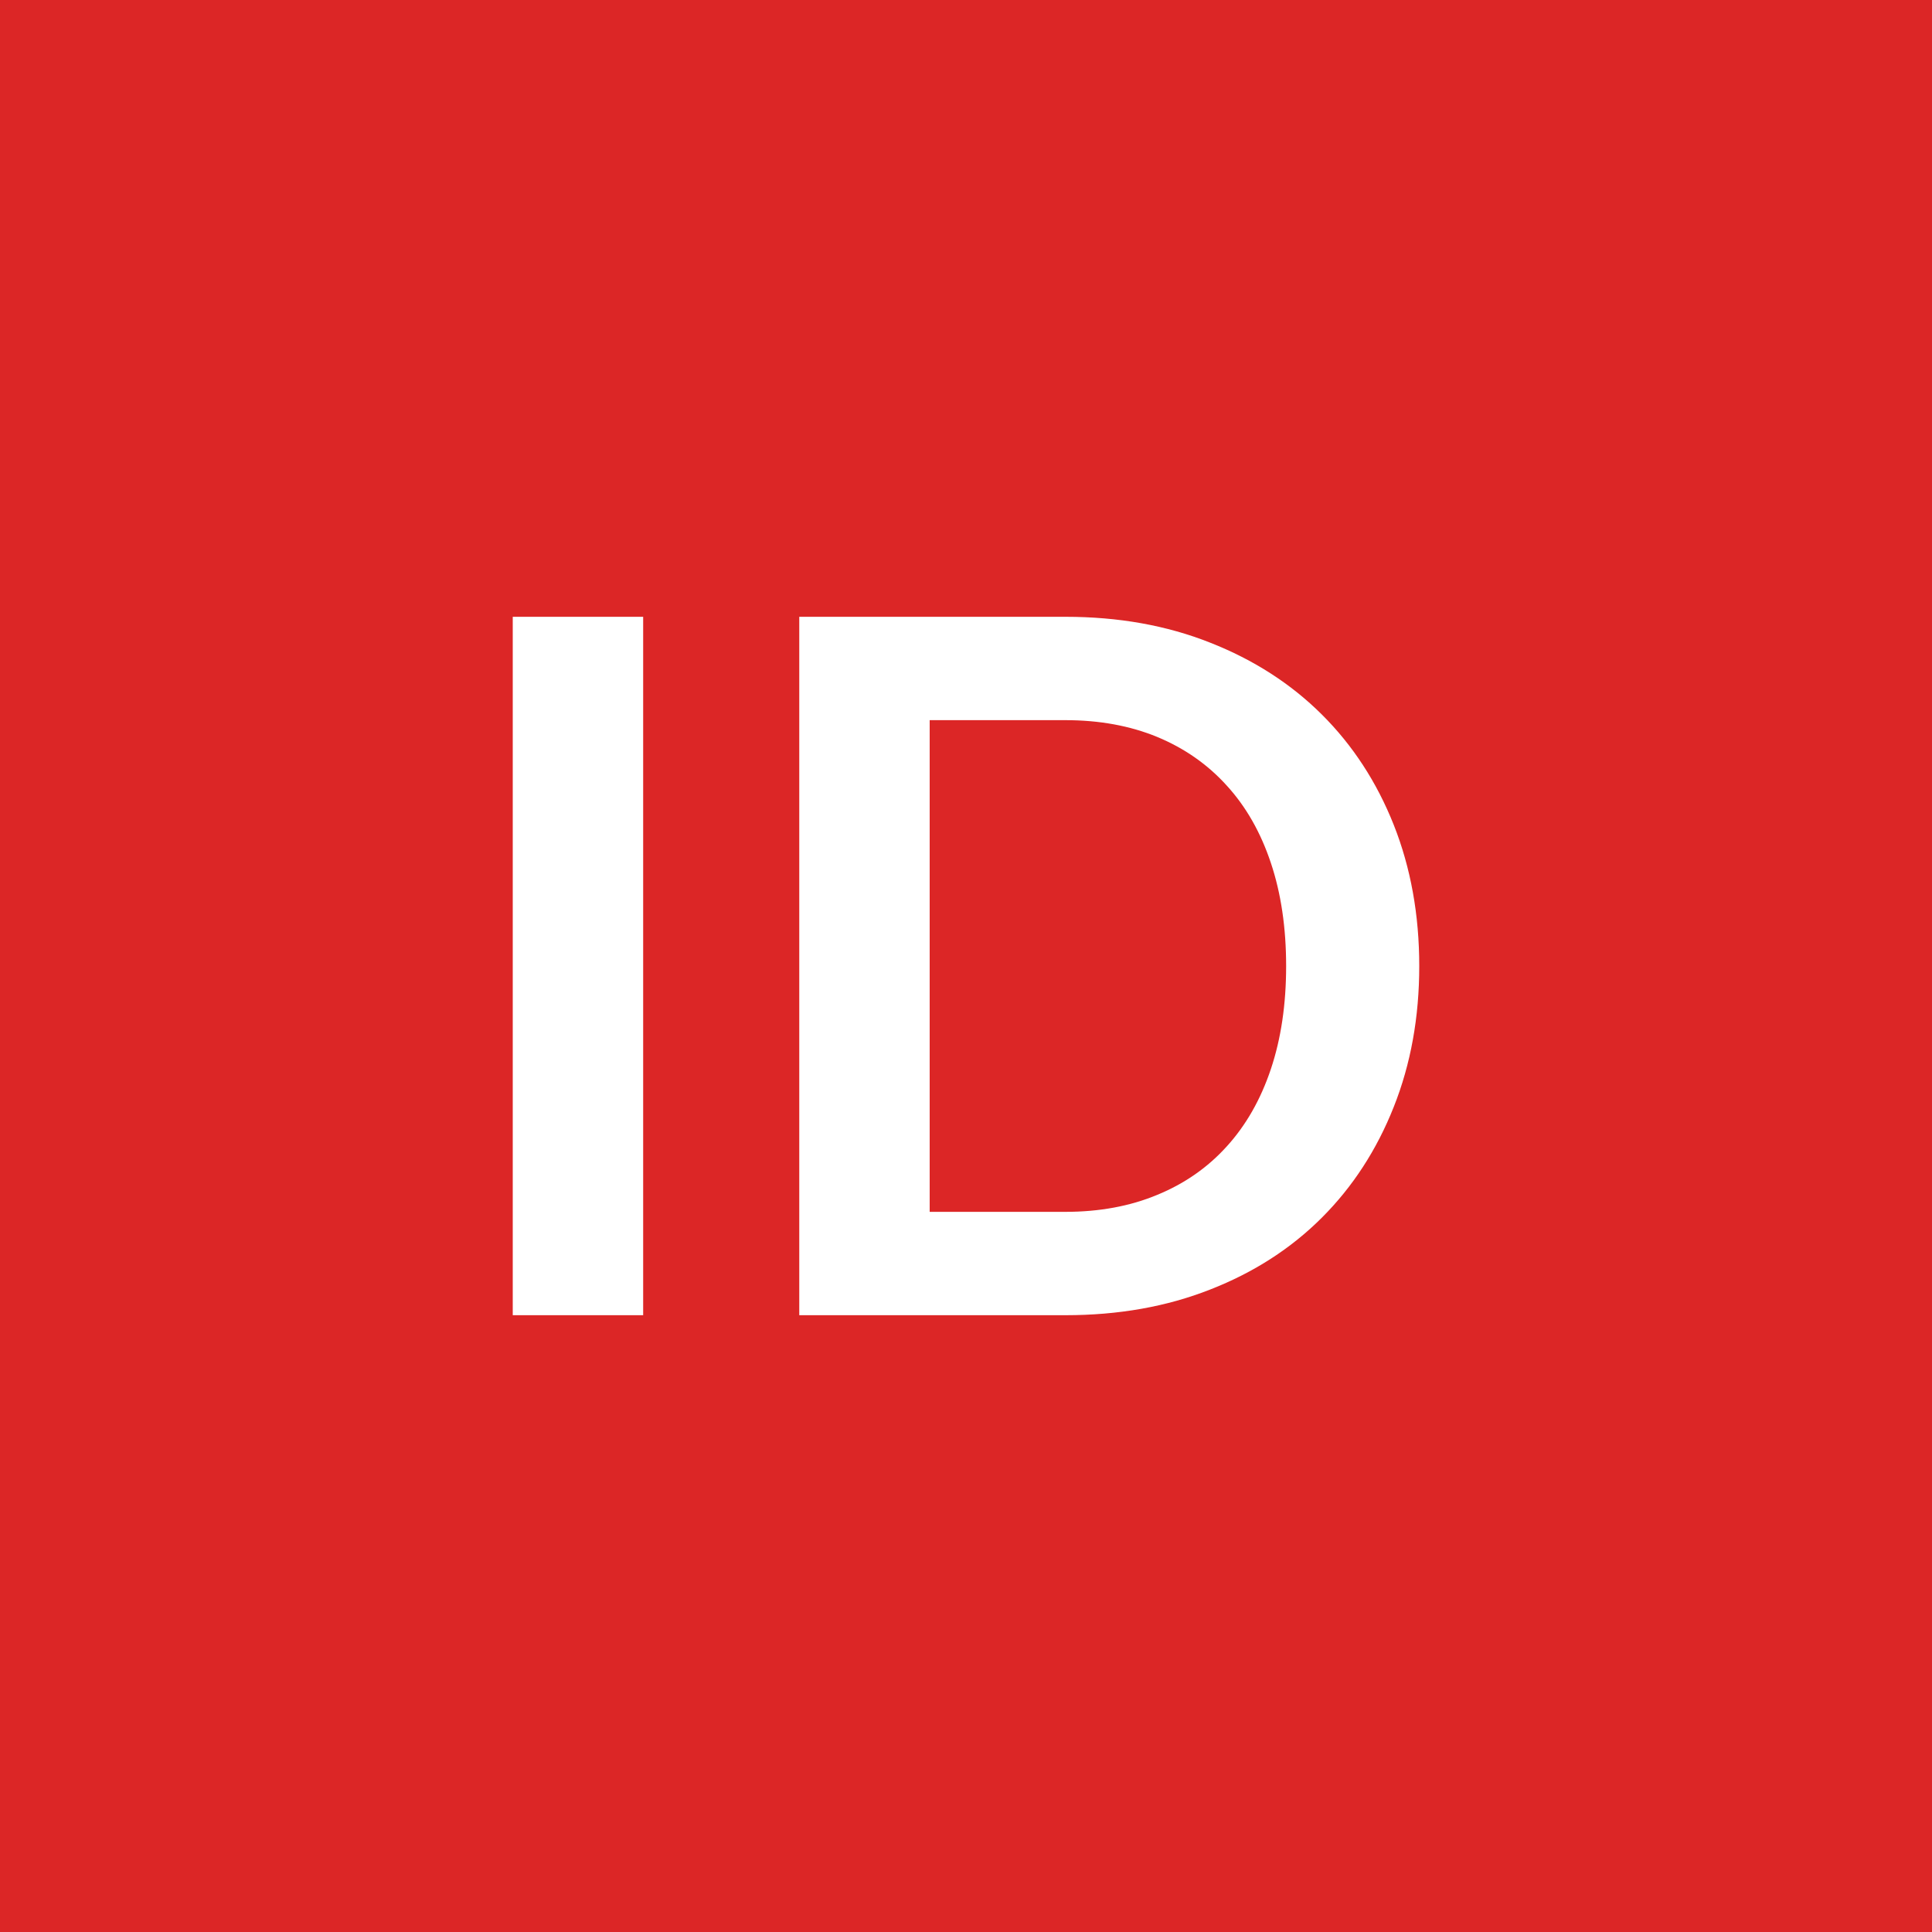
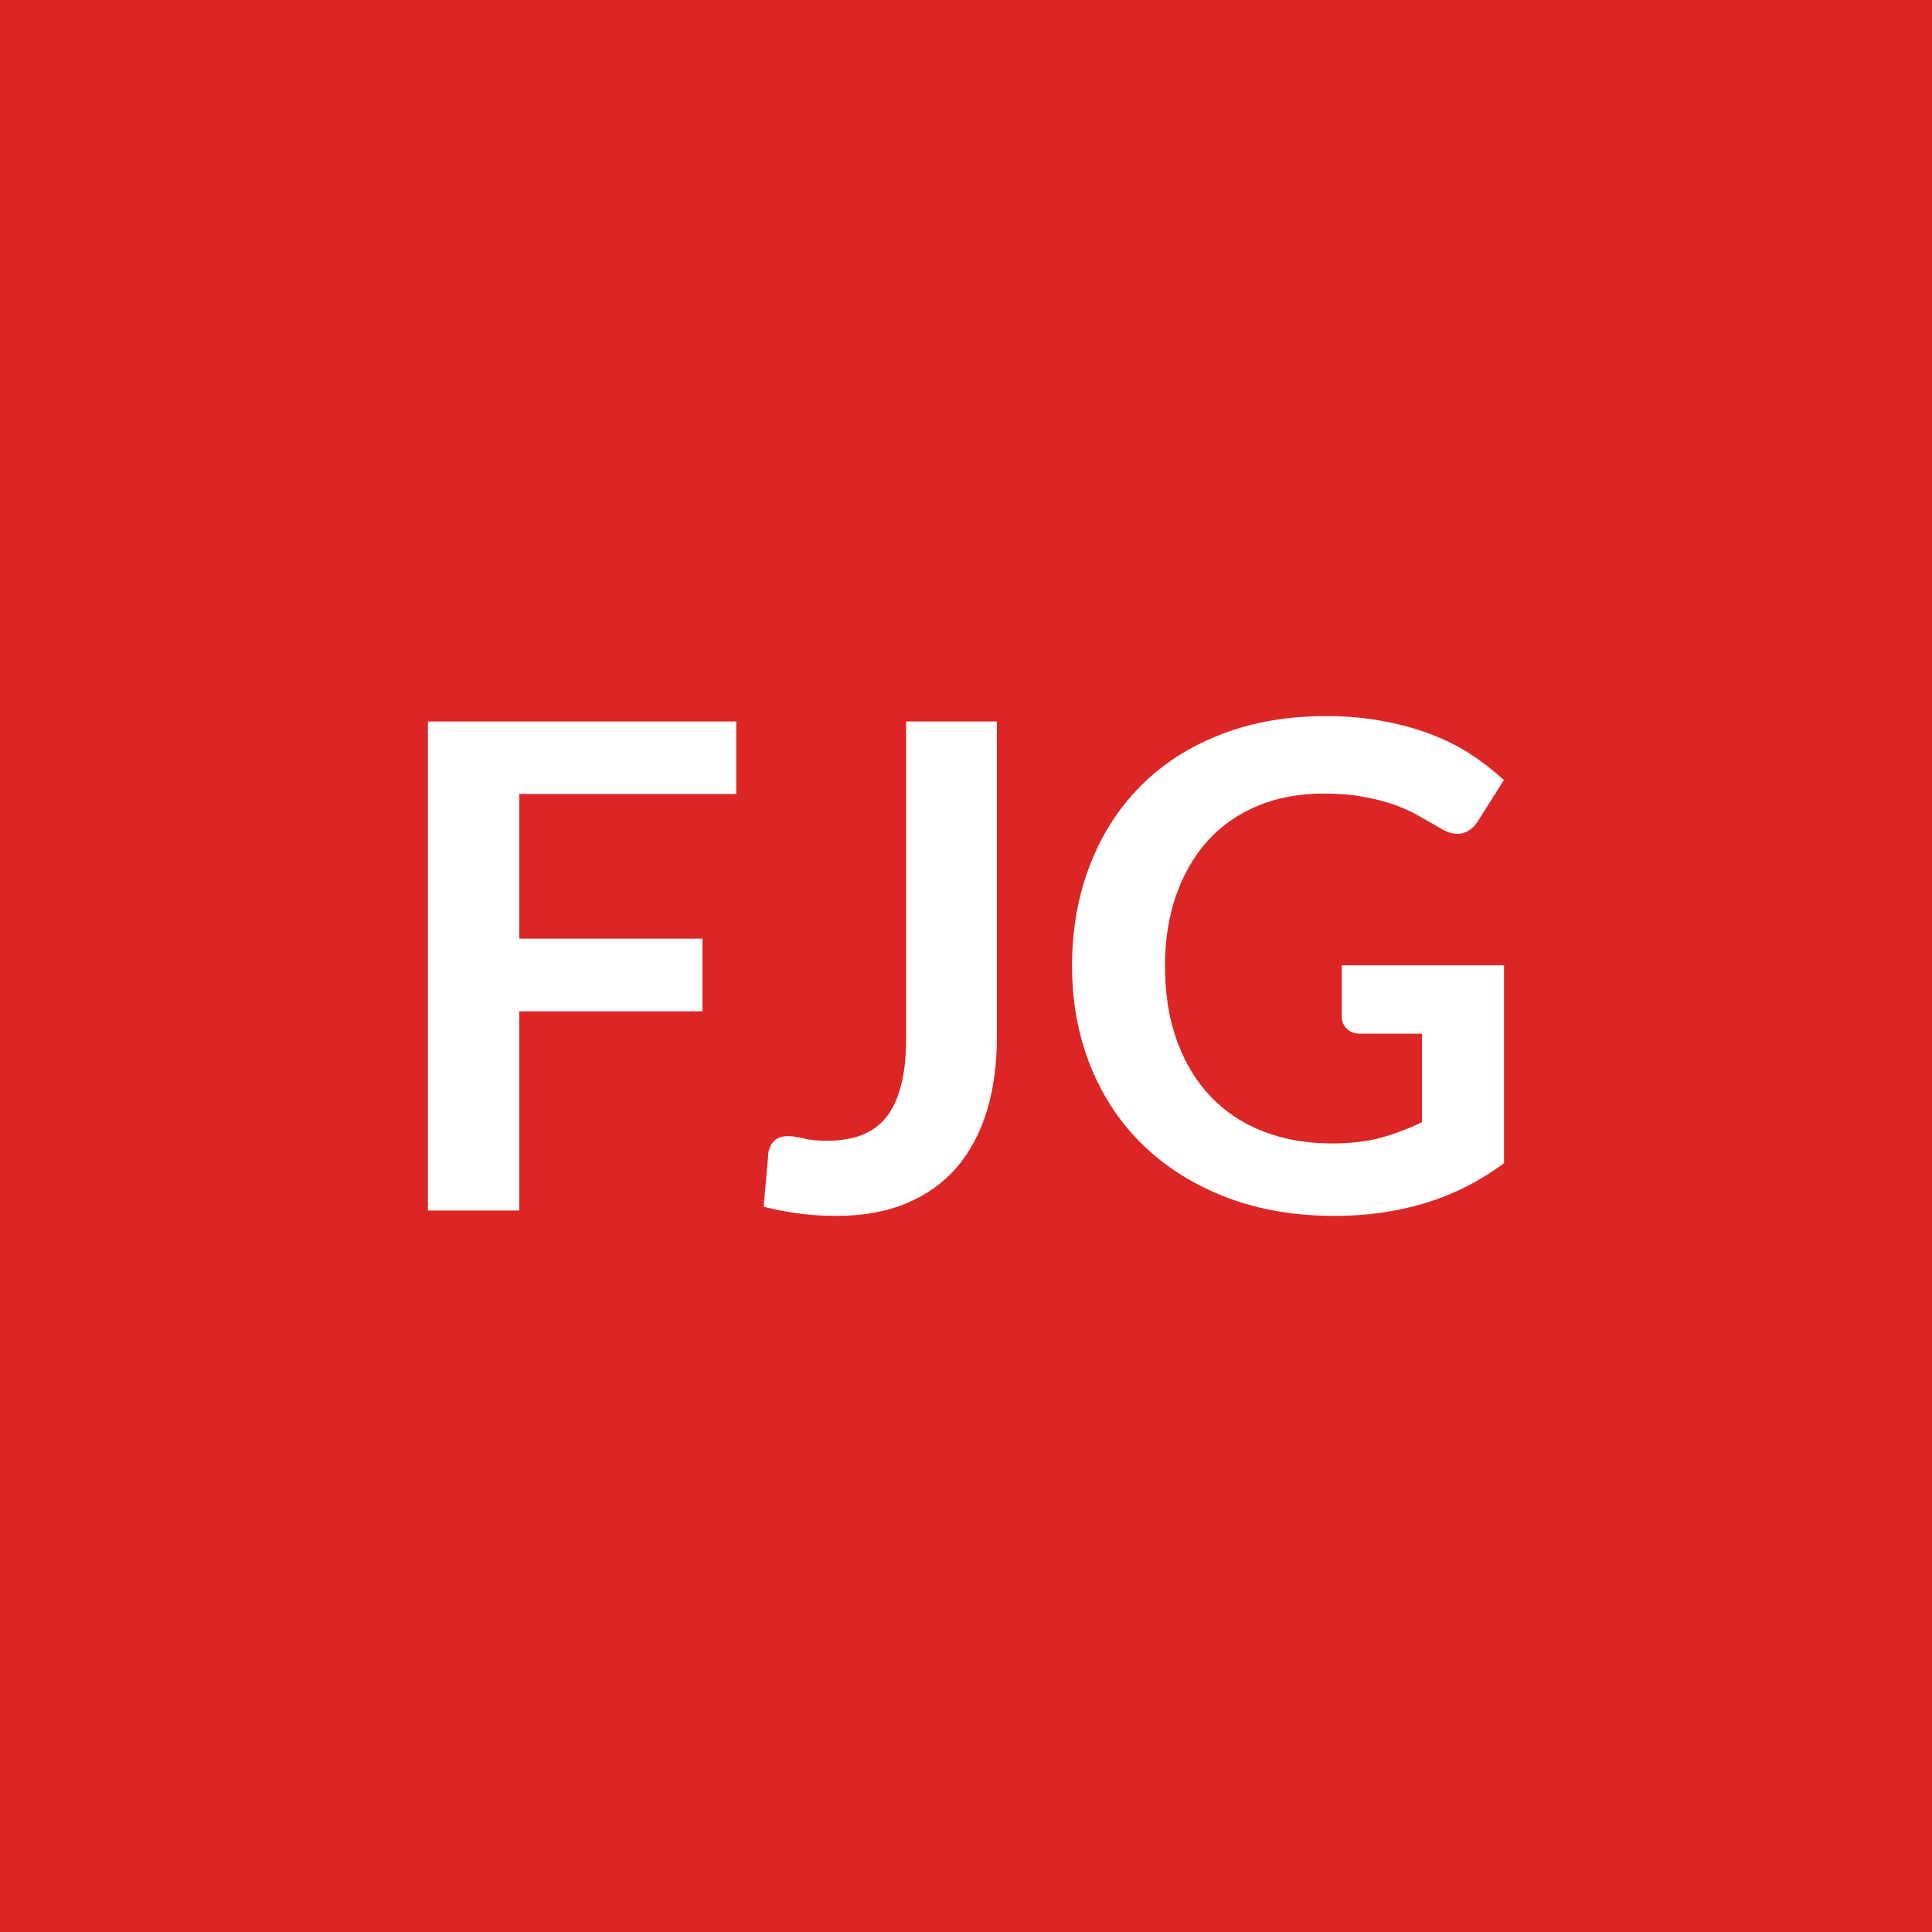
<svg xmlns="http://www.w3.org/2000/svg" width="100" height="100" viewBox="0 0 100 100">
  <rect width="100%" height="100%" fill="#dc2626" />
-   <path fill="#ffffff" d="M33.29 31.925v36.15h-6.75v-36.15zm40.17 18.08q0 3.97-1.32 7.29-1.32 3.33-3.72 5.73t-5.78 3.72q-3.37 1.33-7.5 1.33H41.37v-36.15h13.77q4.13 0 7.5 1.34 3.38 1.33 5.78 3.72t3.72 5.71q1.32 3.33 1.32 7.31m-6.89 0q0-2.98-.79-5.34-.79-2.37-2.28-4-1.48-1.64-3.6-2.52-2.11-.87-4.76-.87h-7.02v25.45h7.02q2.65 0 4.76-.88 2.12-.87 3.6-2.51 1.49-1.64 2.28-4t.79-5.33" />
+   <path fill="#ffffff" d="M38.11 41.095H26.88v7.49h9.48v3.76h-9.48v10.31h-4.73v-25.31h15.96zm13.49-3.75v16.31q0 2.14-.52 3.85-.53 1.72-1.57 2.93-1.04 1.2-2.6 1.85-1.55.65-3.62.65-.94 0-1.85-.11-.91-.12-1.91-.36.05-.7.12-1.4t.12-1.4q.06-.39.31-.62.25-.24.73-.24.29 0 .77.12.49.12 1.22.12 1 0 1.77-.28.77-.29 1.29-.92.51-.63.77-1.64.27-1.01.27-2.44v-16.42zm17.85 12.62h8.4v10.24q-1.92 1.42-4.1 2.07-2.18.66-4.66.66-3.1 0-5.61-.96-2.51-.97-4.29-2.68-1.78-1.72-2.74-4.1t-.96-5.19q0-2.86.93-5.24.92-2.38 2.63-4.09 1.71-1.72 4.14-2.66 2.43-.95 5.46-.95 1.54 0 2.88.25 1.34.24 2.48.67 1.15.43 2.09 1.04.95.62 1.74 1.35l-1.35 2.14q-.32.5-.82.62-.51.11-1.11-.26-.57-.33-1.15-.66t-1.29-.58q-.71-.24-1.59-.4t-2.04-.16q-1.87 0-3.38.63-1.52.63-2.59 1.8-1.06 1.18-1.64 2.82-.58 1.65-.58 3.68 0 2.17.62 3.87.62 1.71 1.75 2.89t2.72 1.8q1.6.62 3.56.62 1.4 0 2.5-.29 1.1-.3 2.15-.81v-4.58h-3.18q-.46 0-.71-.26-.26-.25-.26-.62z" />
</svg>
